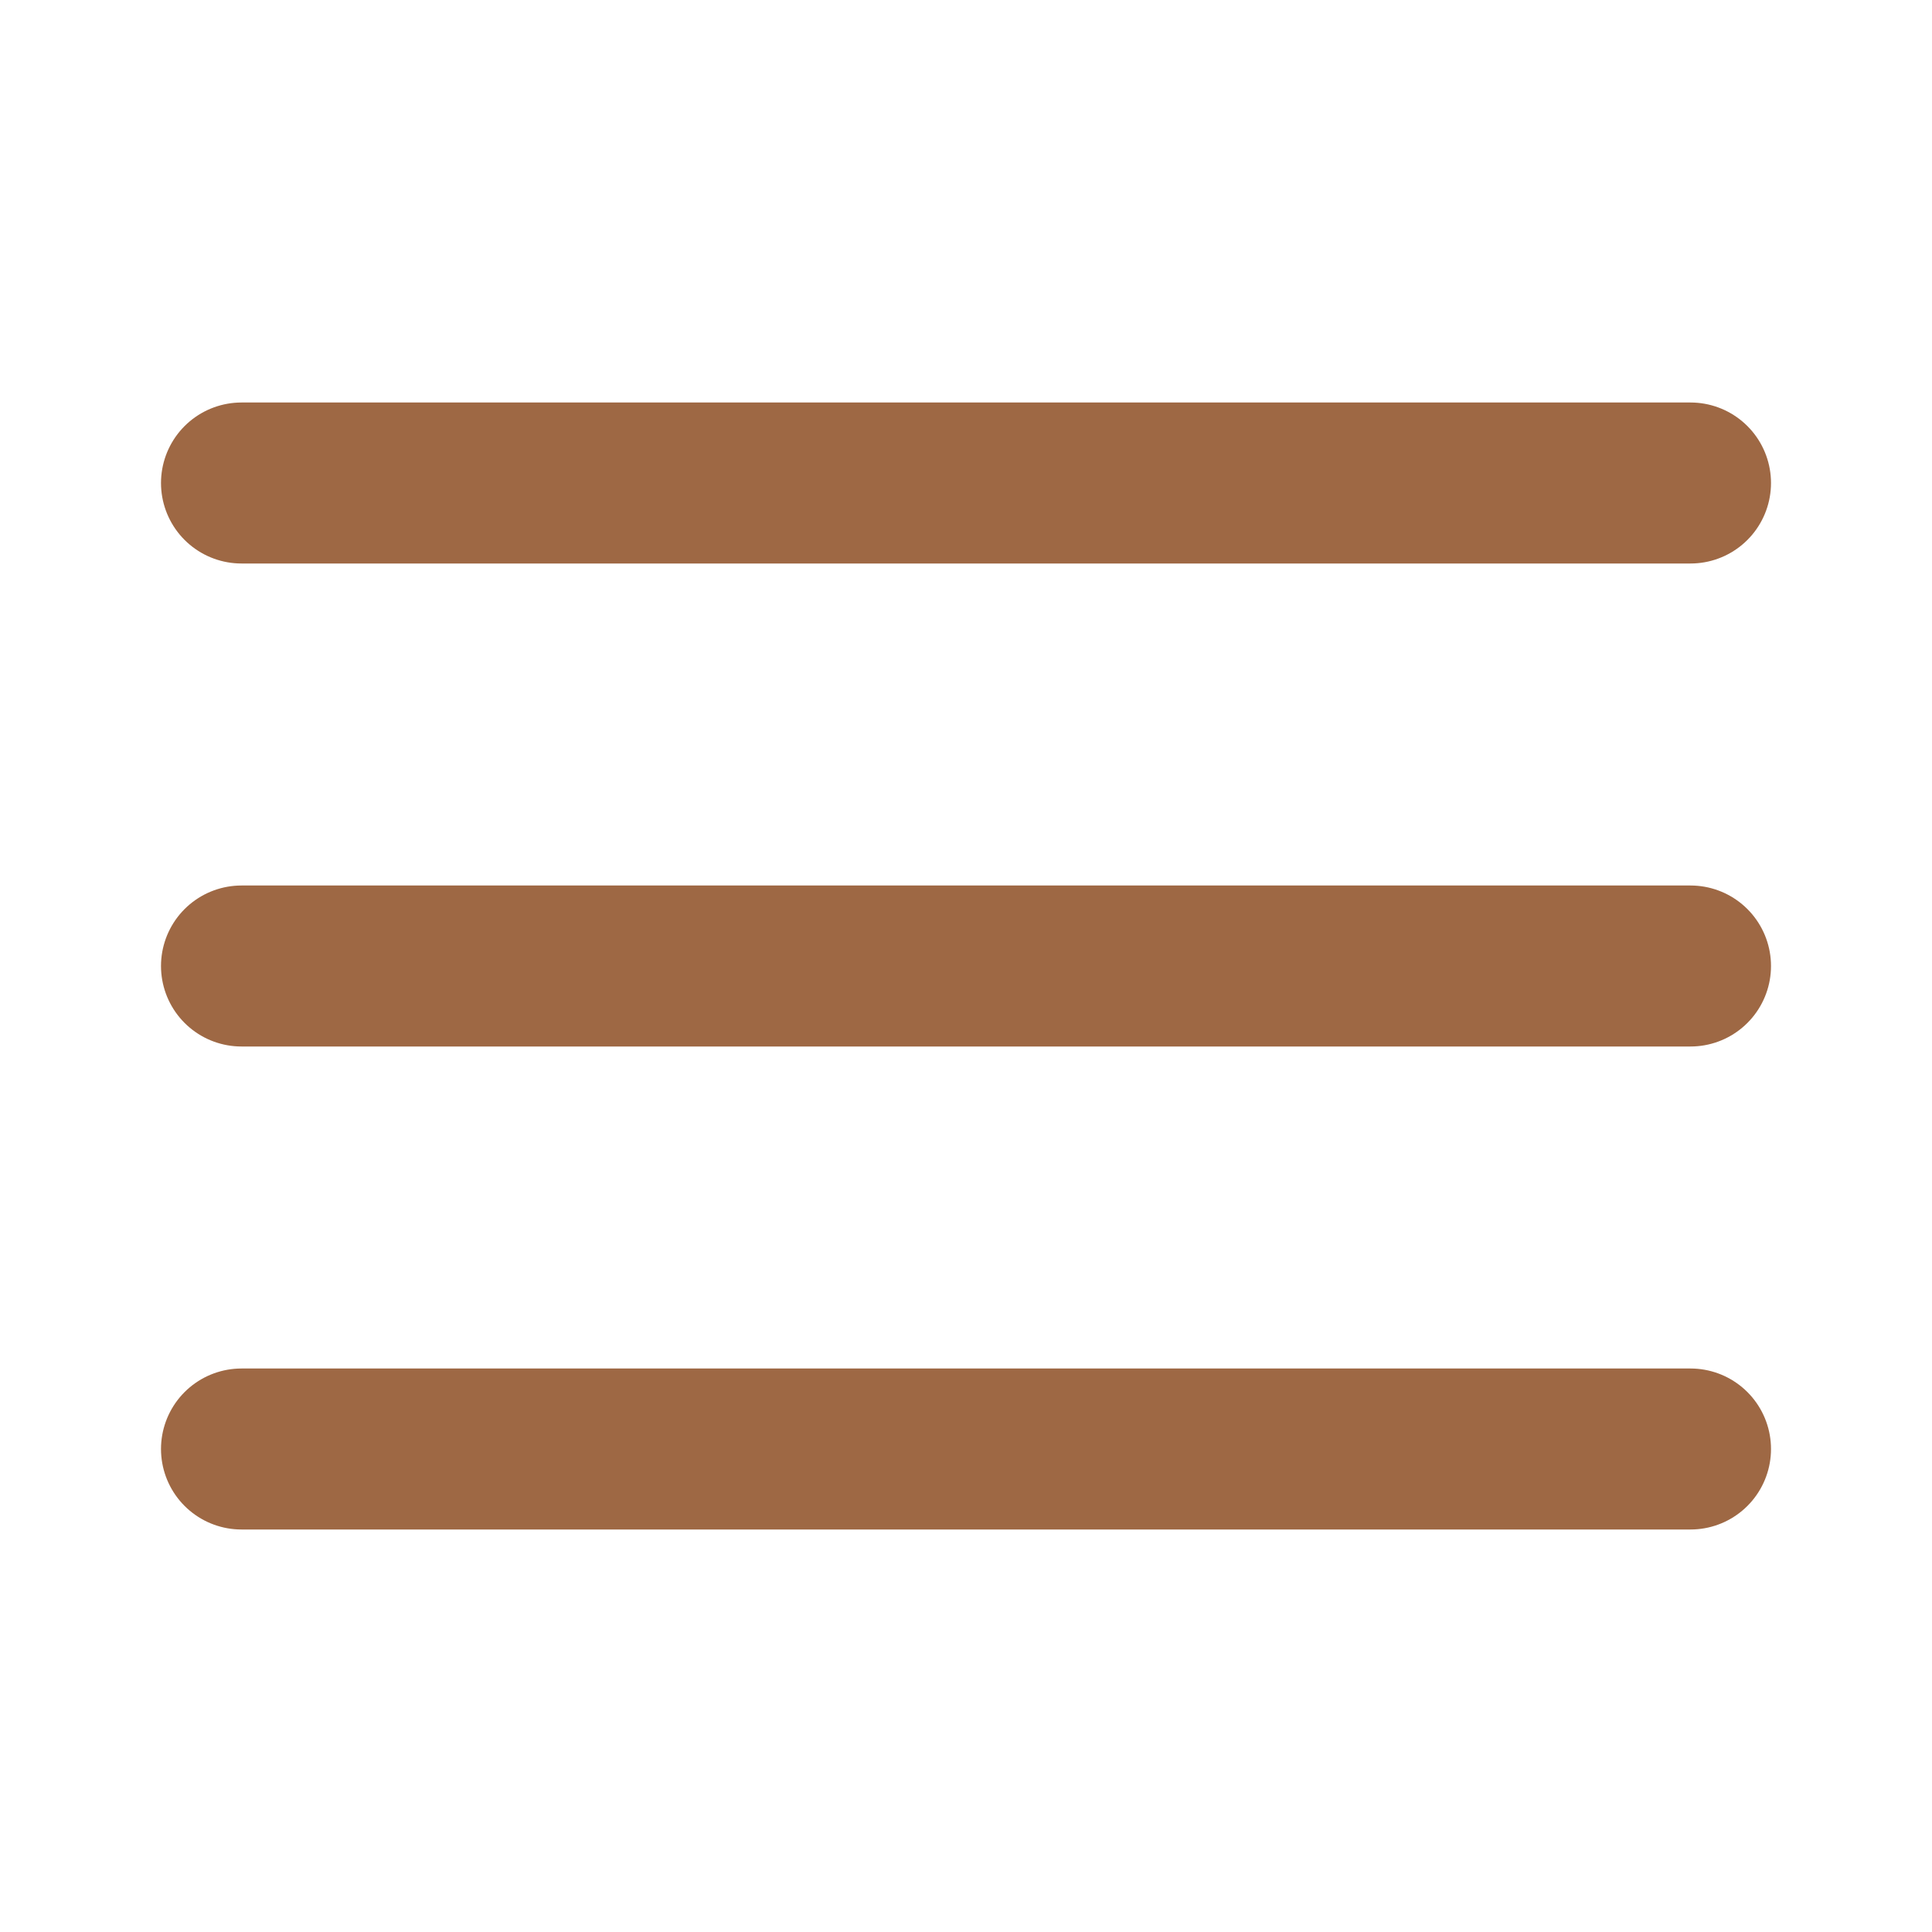
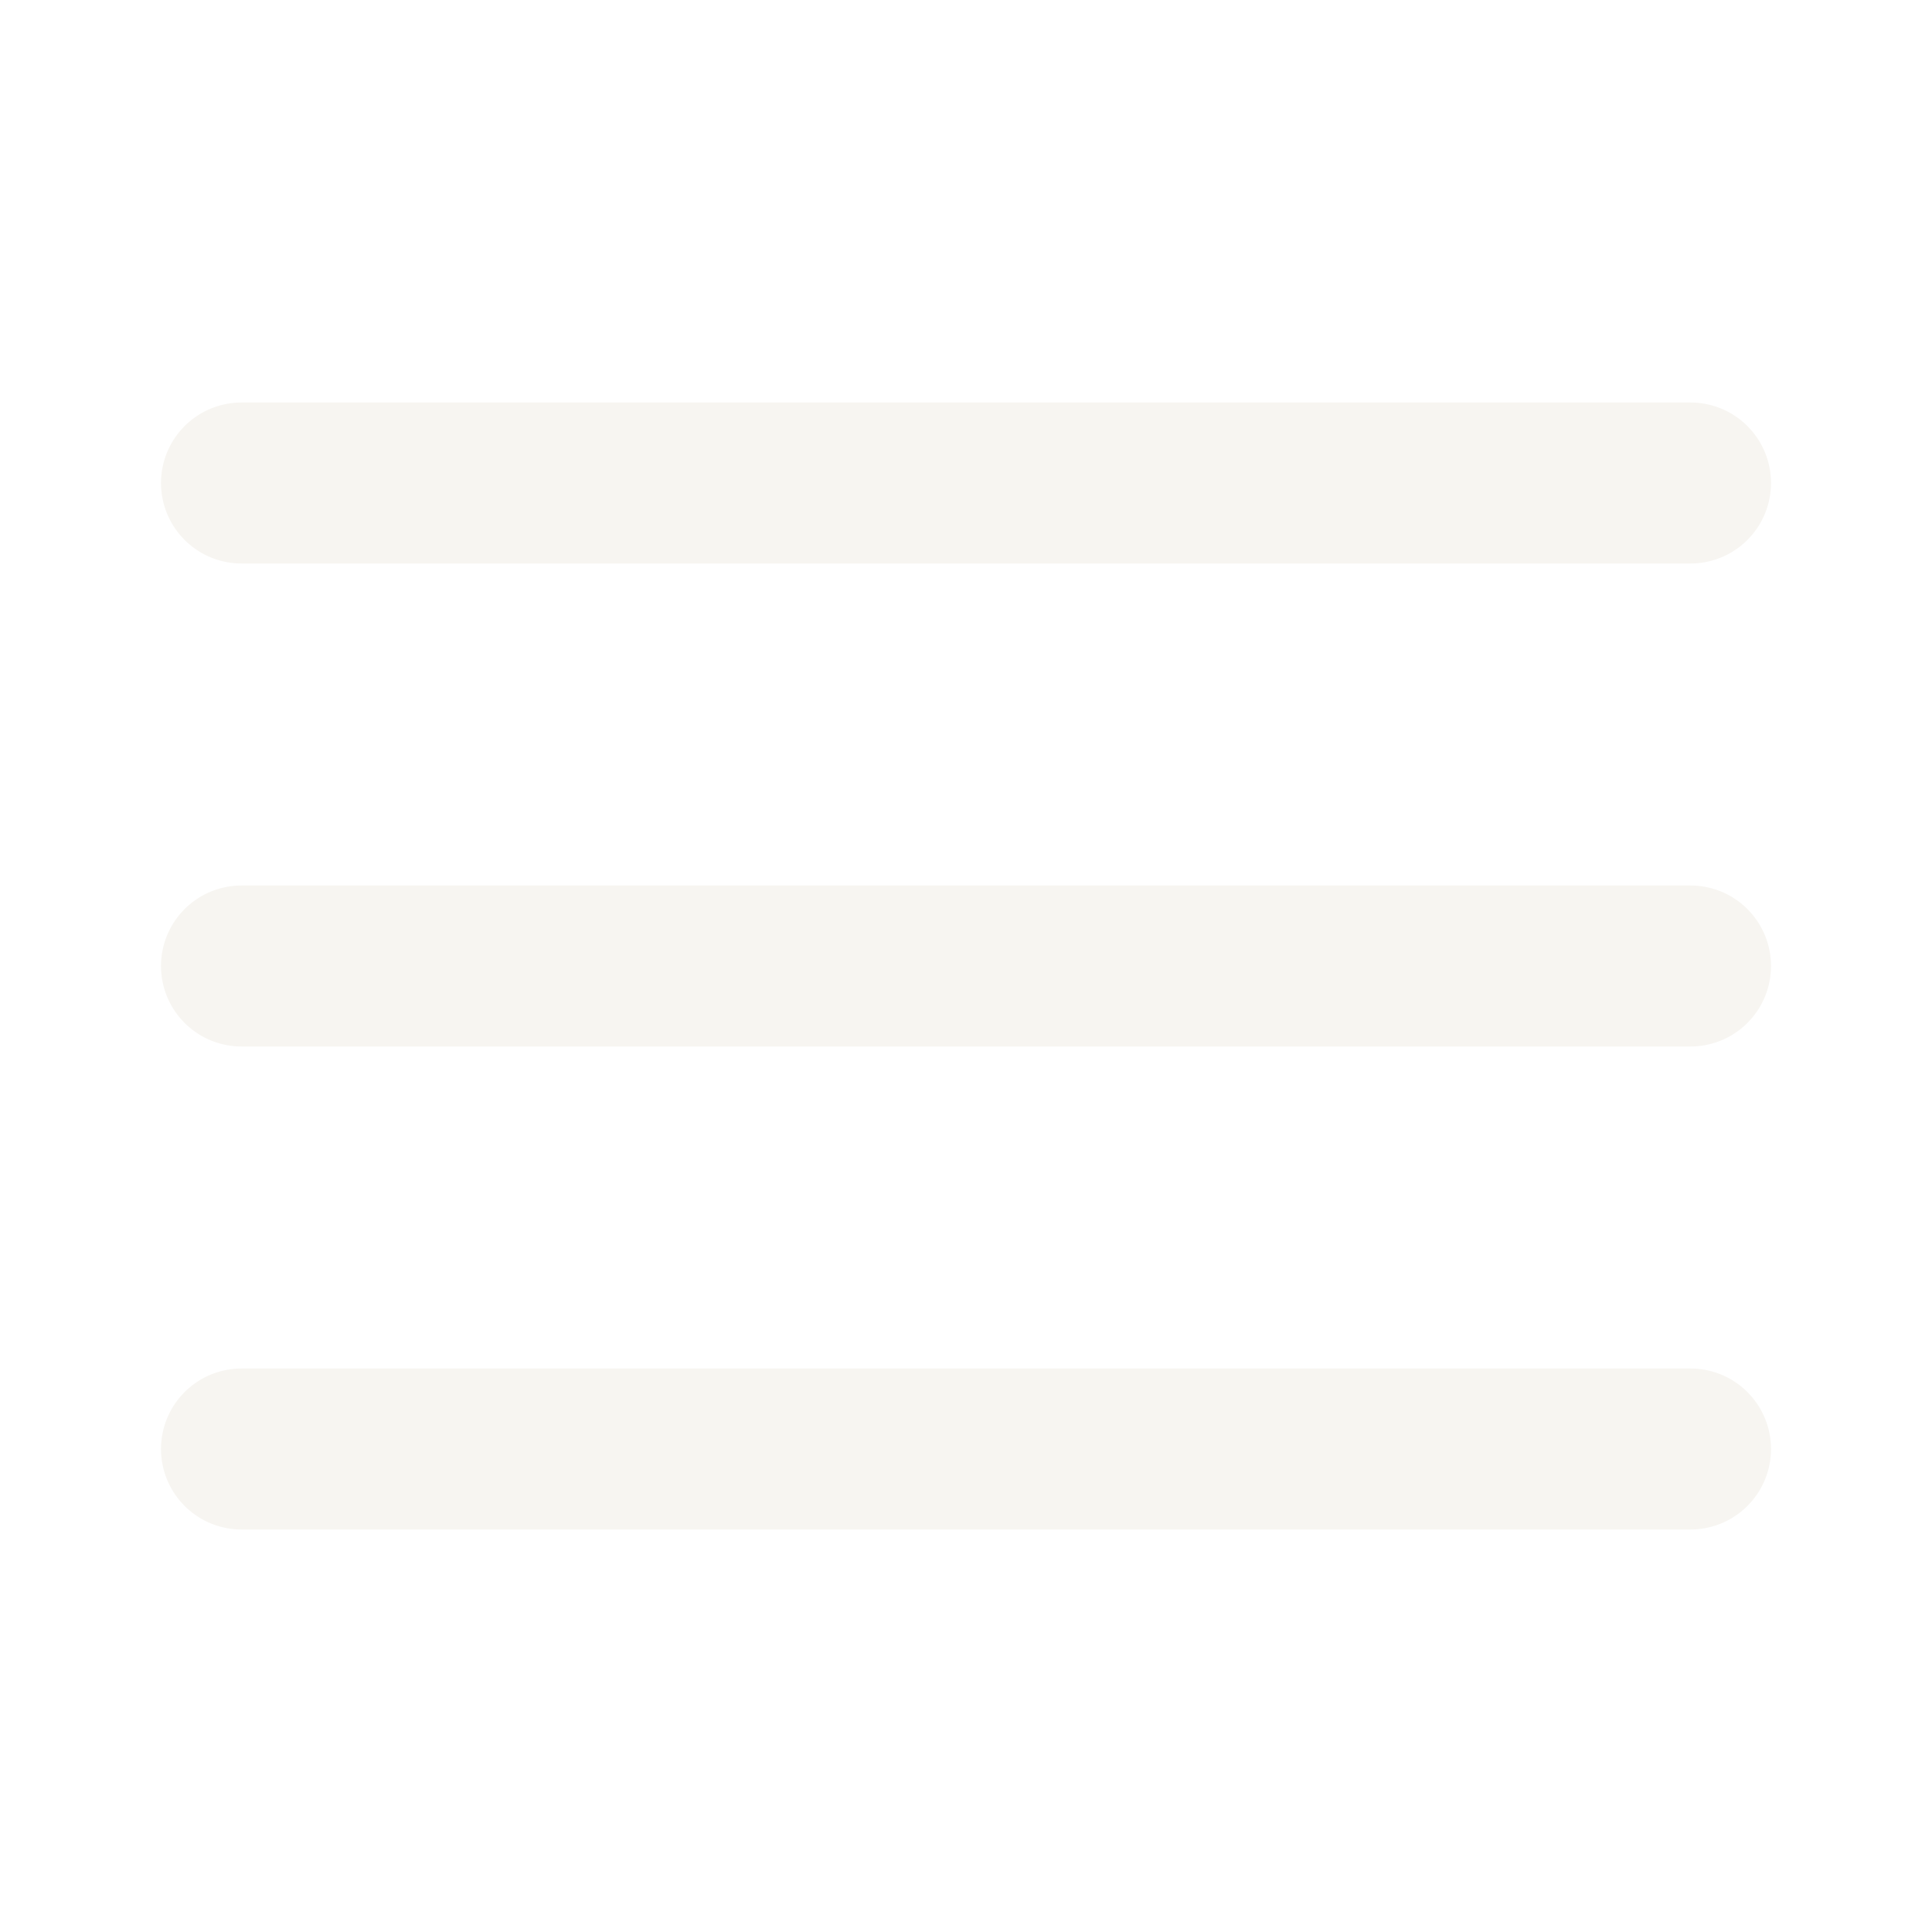
<svg xmlns="http://www.w3.org/2000/svg" width="36" height="36" viewBox="0 0 36 36" fill="none">
-   <path d="M4.5 18H31.5" stroke="rgb(158, 104, 68)" stroke-width="3" stroke-linecap="round" stroke-linejoin="round" />
-   <path d="M4.5 9H31.5" stroke="rgb(158, 104, 68)" stroke-width="3" stroke-linecap="round" stroke-linejoin="round" />
-   <path d="M4.5 27H31.5" stroke="rgb(158, 104, 68)" stroke-width="3" stroke-linecap="round" stroke-linejoin="round" />
+   <path d="M4.5 18H31.5" stroke="#f7f5f1" stroke-width="3" stroke-linecap="round" stroke-linejoin="round" />
+   <path d="M4.5 9H31.5" stroke="#f7f5f1" stroke-width="3" stroke-linecap="round" stroke-linejoin="round" />
+   <path d="M4.5 27H31.5" stroke="#f7f5f1" stroke-width="3" stroke-linecap="round" stroke-linejoin="round" />
</svg>
